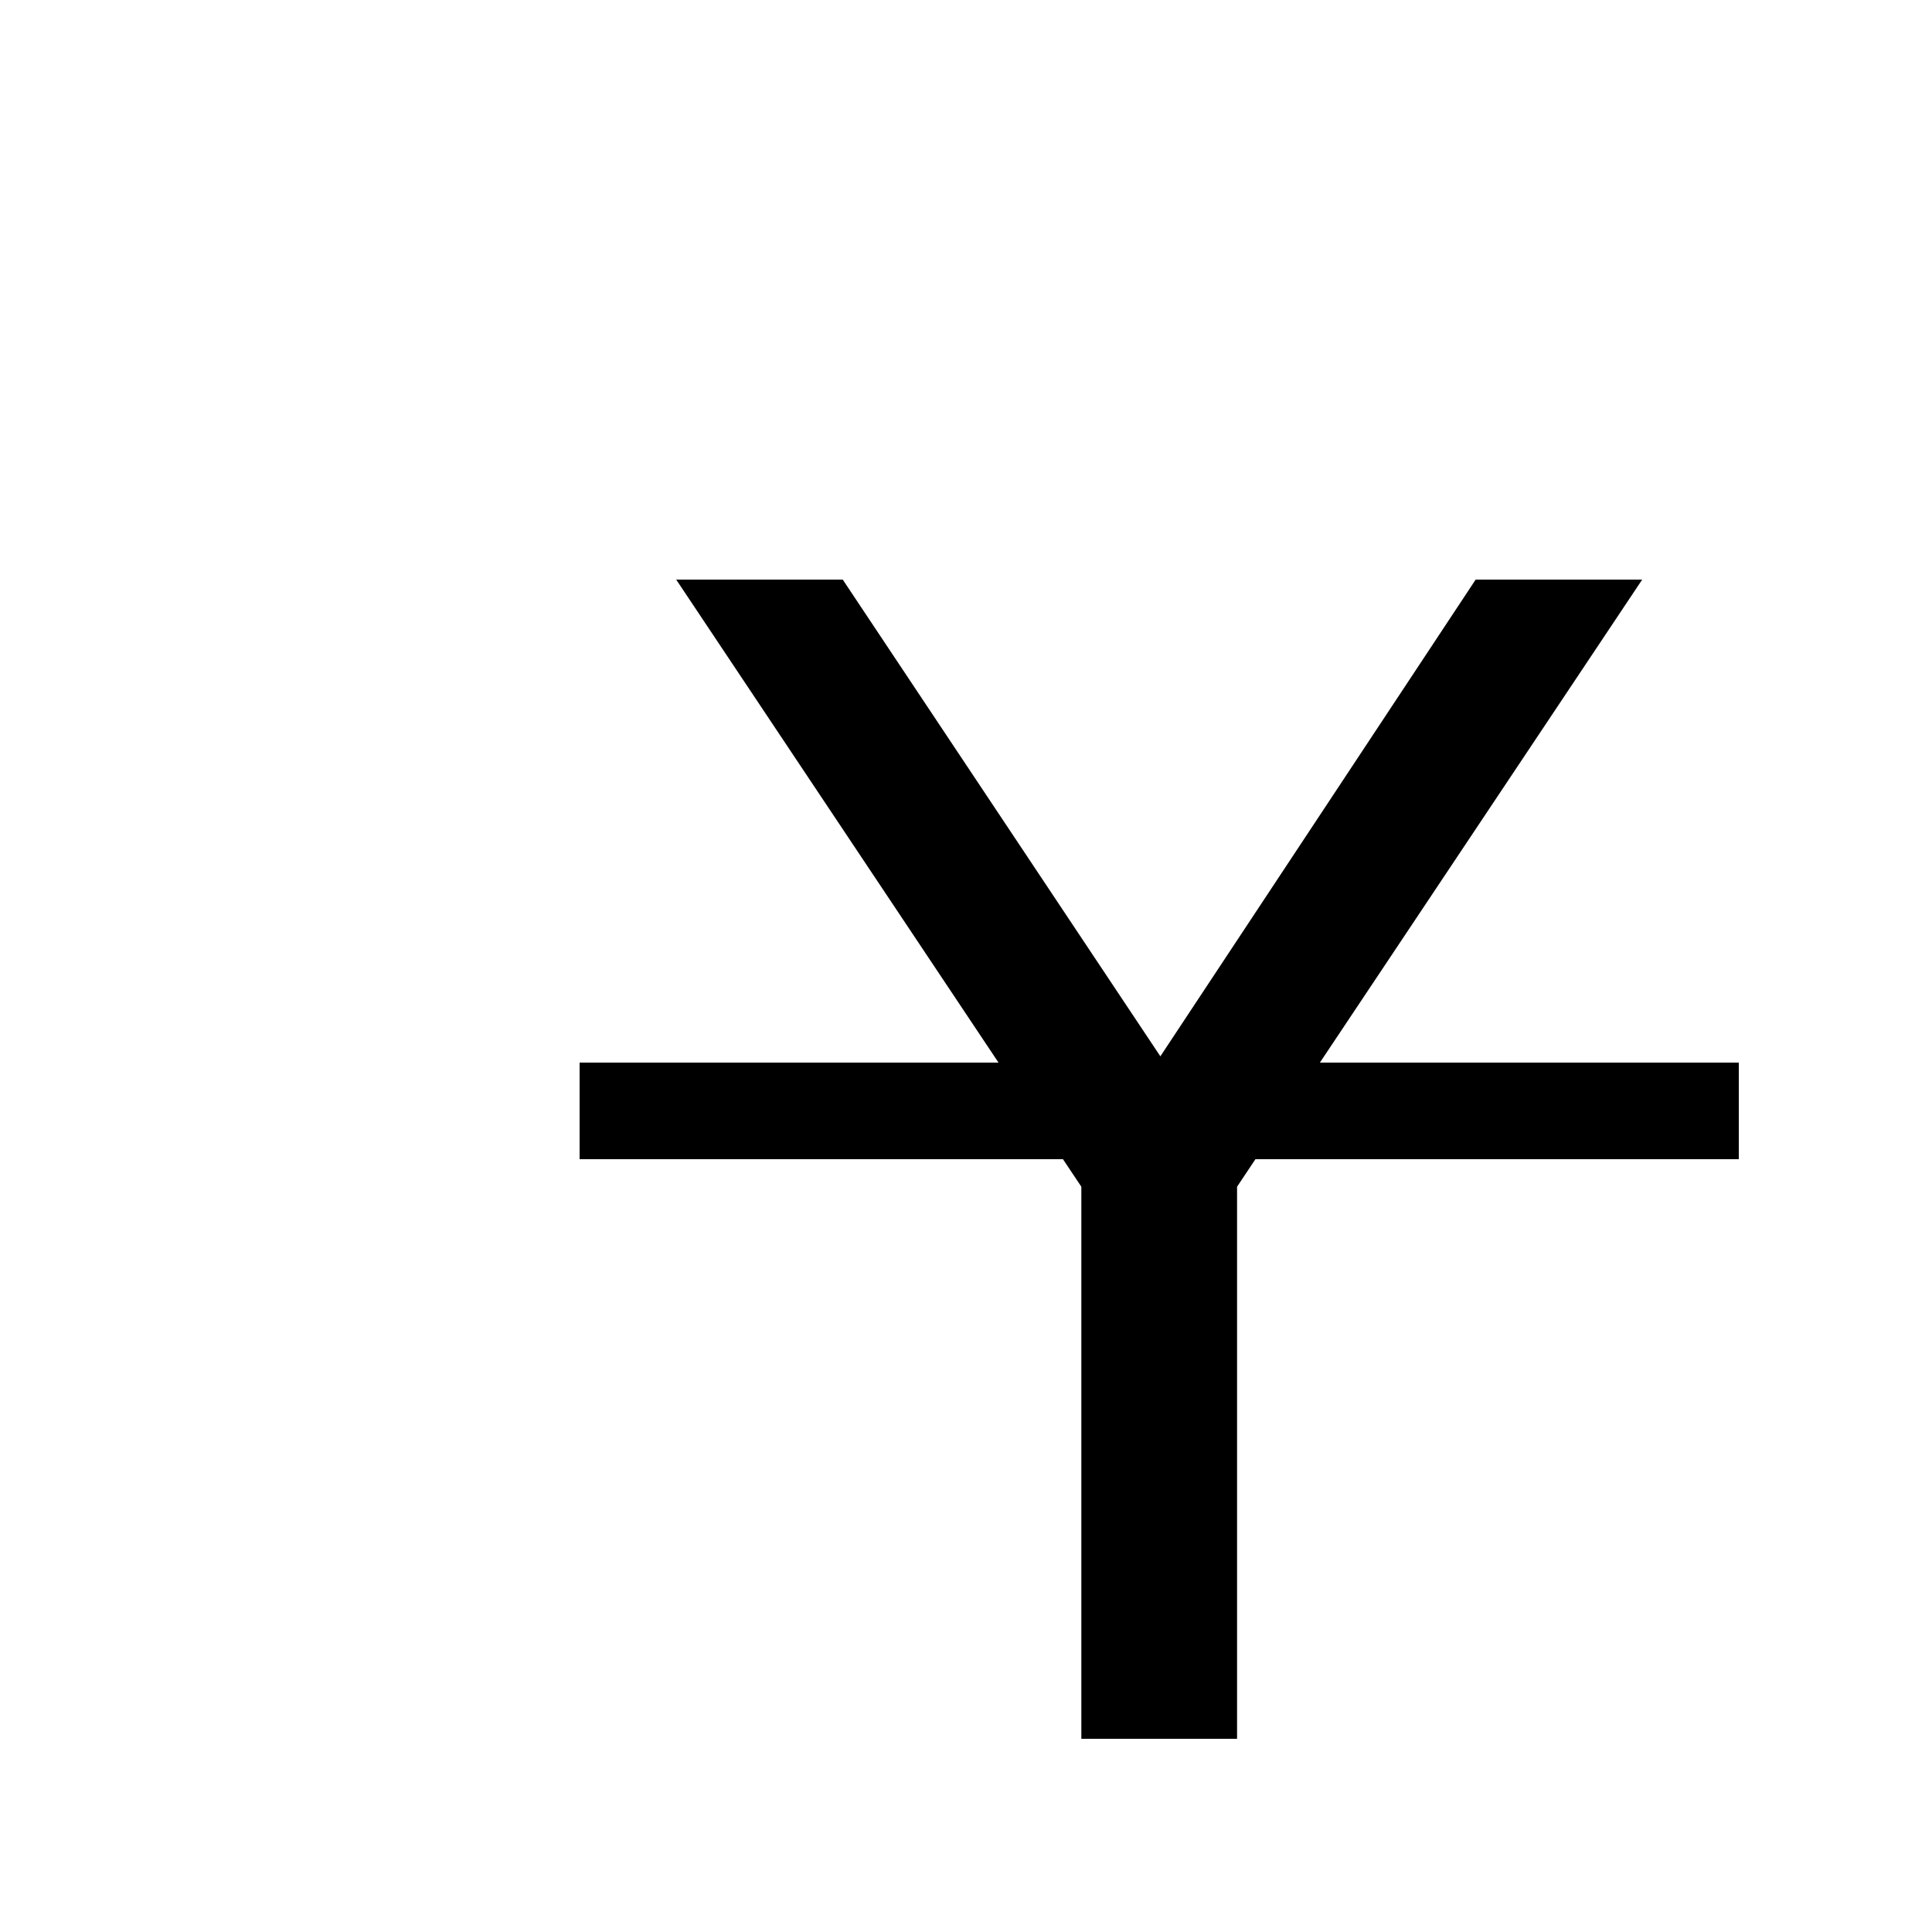
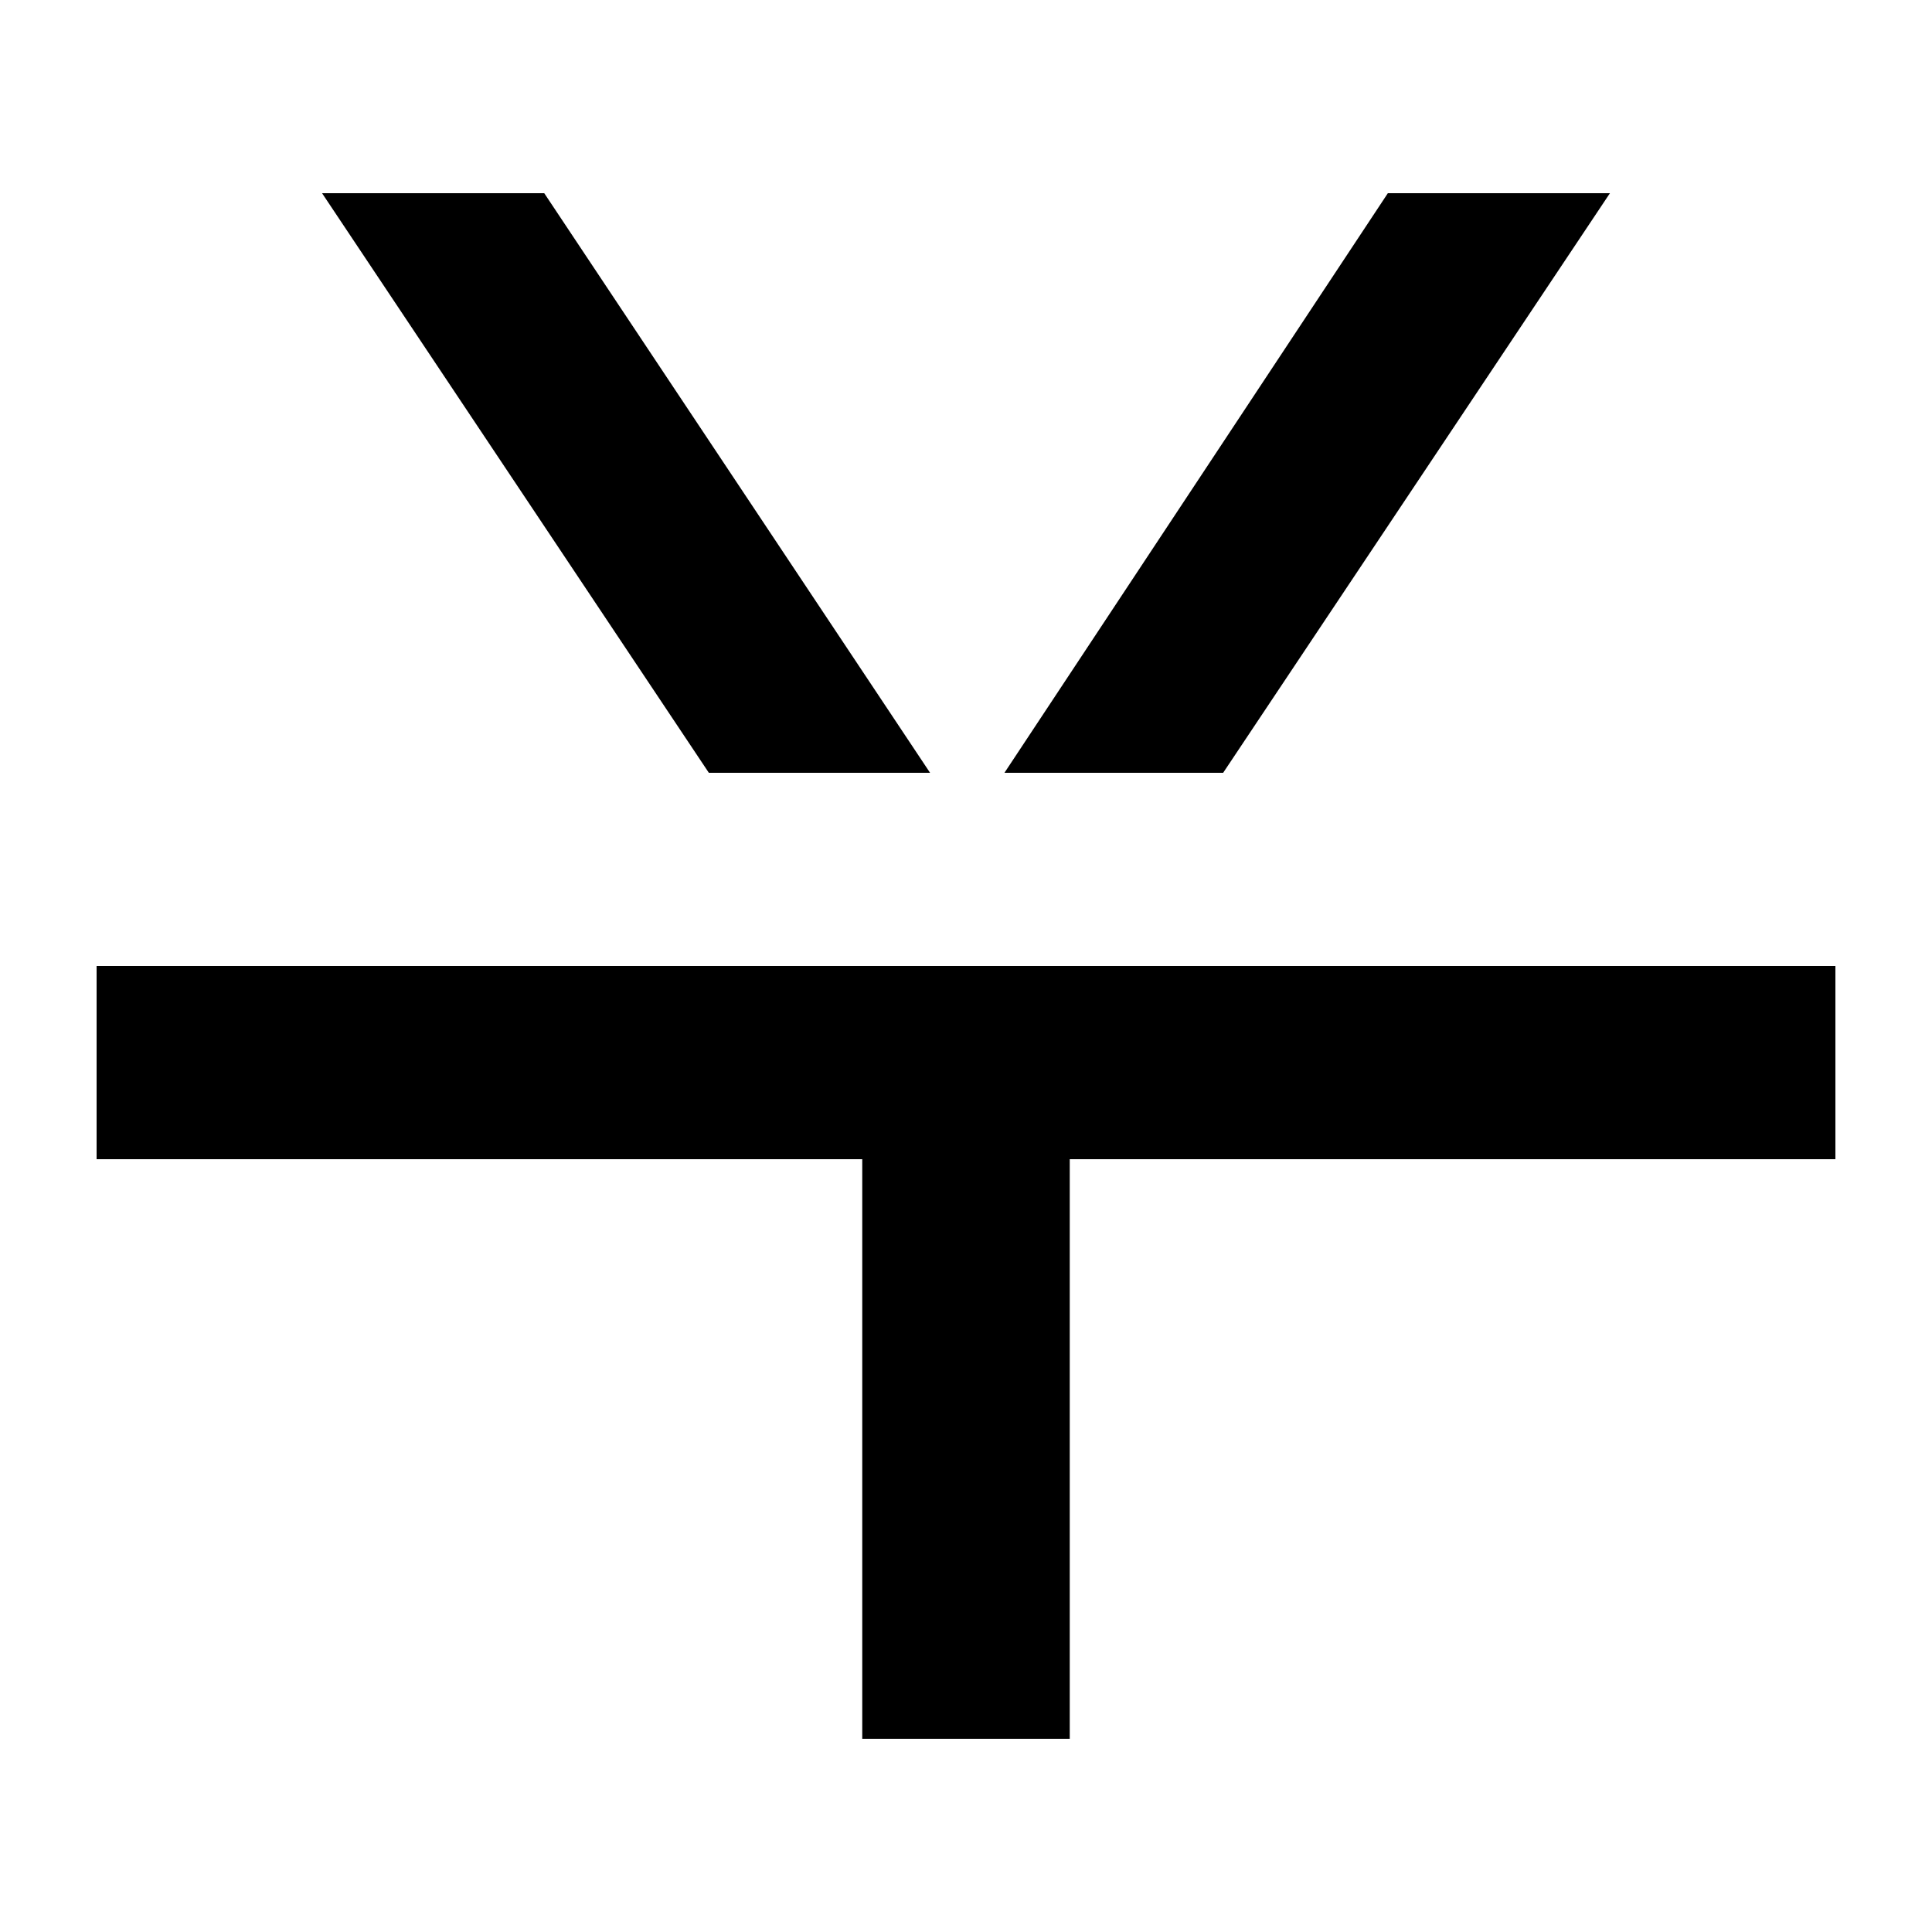
<svg xmlns="http://www.w3.org/2000/svg" width="20" height="20" viewBox="0 0 20 20">
-   <path id="strikethrough" d="M6 11h12v1H6v-1z" />
-   <path id="y" d="M7 6h1.724l3.288 4.935L15.276 6H17l-4.194 6.285V18h-1.612v-5.715L7 6" />
+   <path d="M3.334 2l4.004 6h2.29L5.634 2h-2.3zm11.033 0l-3.969 6h2.264l4.004-6h-2.299zM1 10v2h7.926v6h2.148v-6H19v-2H1z" />
</svg>
